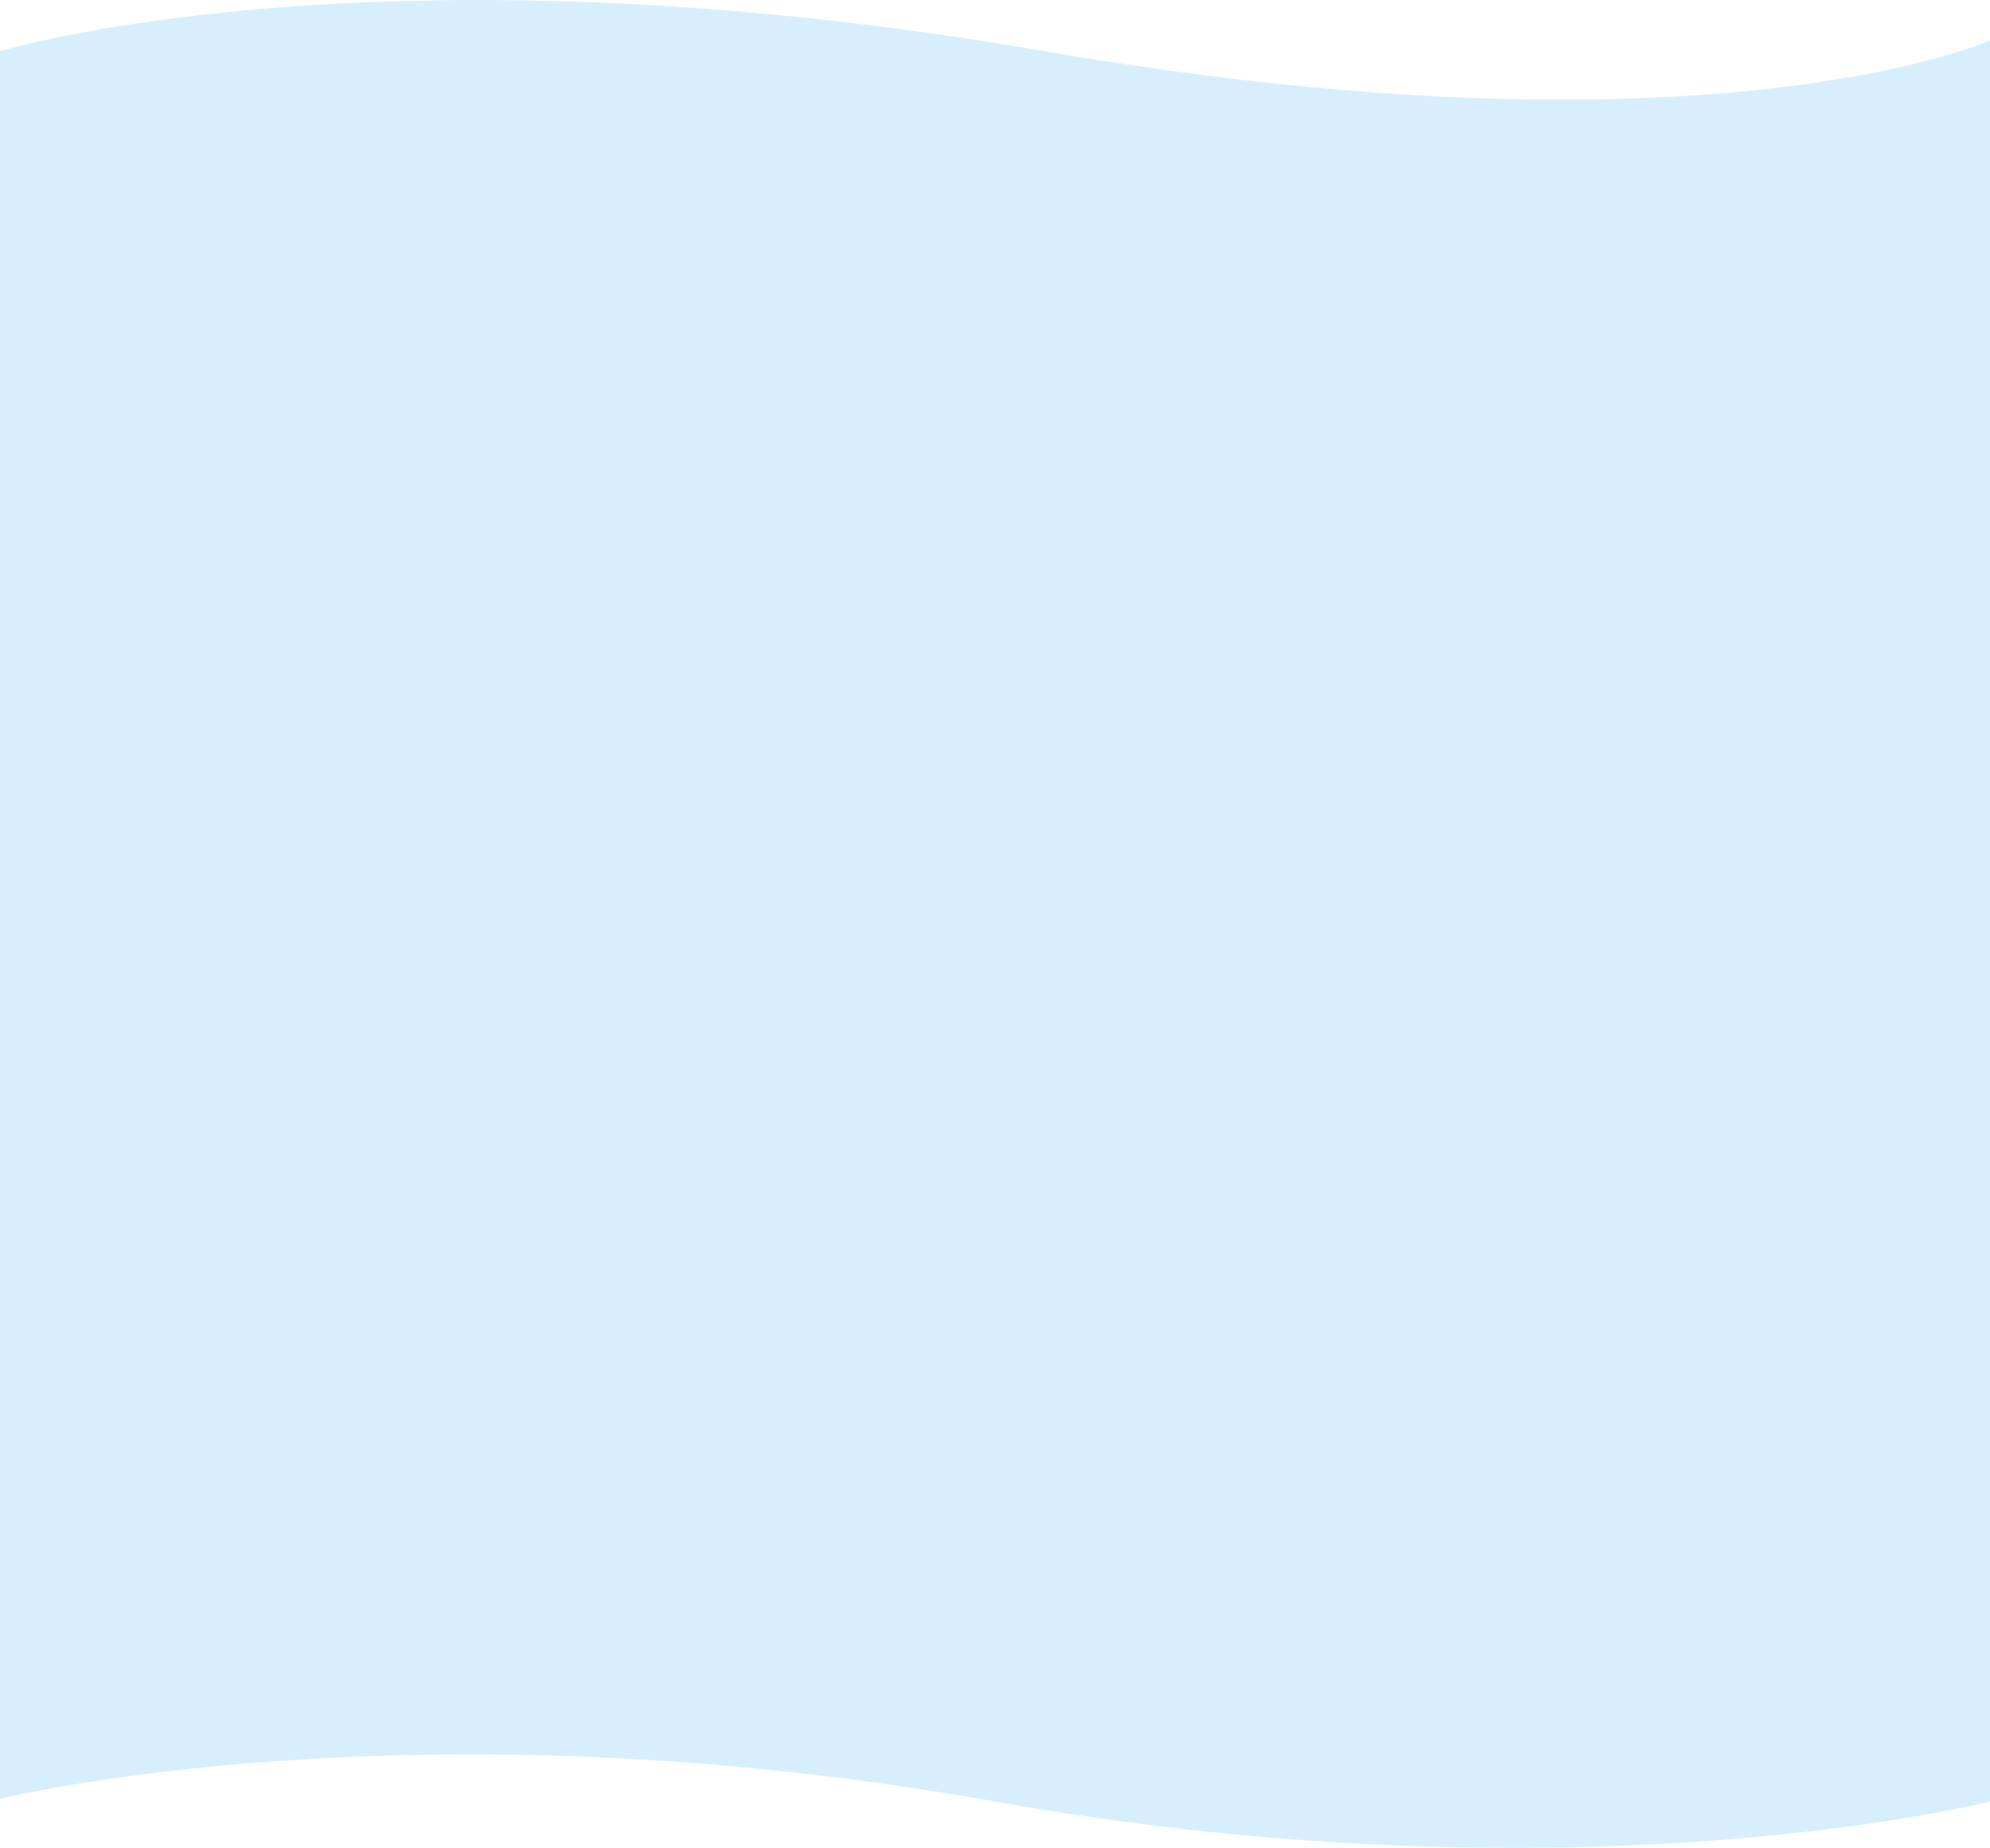
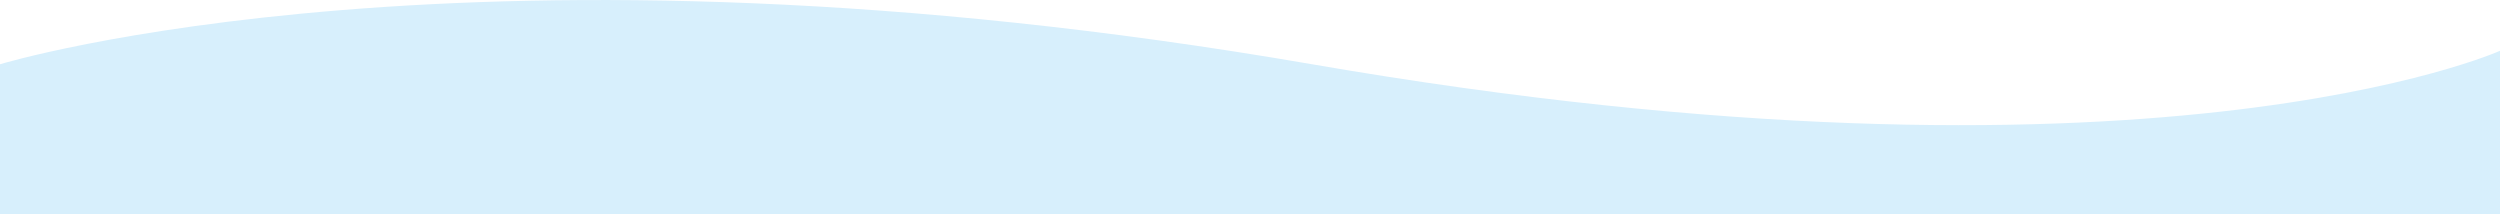
- <svg xmlns="http://www.w3.org/2000/svg" id="Layer_1" data-name="Layer 1" viewBox="0 0 1920 1783.17">
+ <svg xmlns="http://www.w3.org/2000/svg" id="Layer_1" data-name="Layer 1" viewBox="0 0 1920 164">
  <defs>
    <style>.cls-1{fill:#d7effc;}</style>
  </defs>
-   <path class="cls-1" d="M0,52.72s364.56-111,1007.64,0S1920,42.39,1920,42.39V1741.77s-395.55,100.73-960,0-960-2.58-960-2.58Z" transform="translate(0 -3.37)" />
+   <path class="cls-1" d="M0,49.35s364.56-111,1007.64,0S1920,39,1920,39V1738.4s-395.55,100.73-960,0-960-2.58-960-2.58Z" />
</svg>
